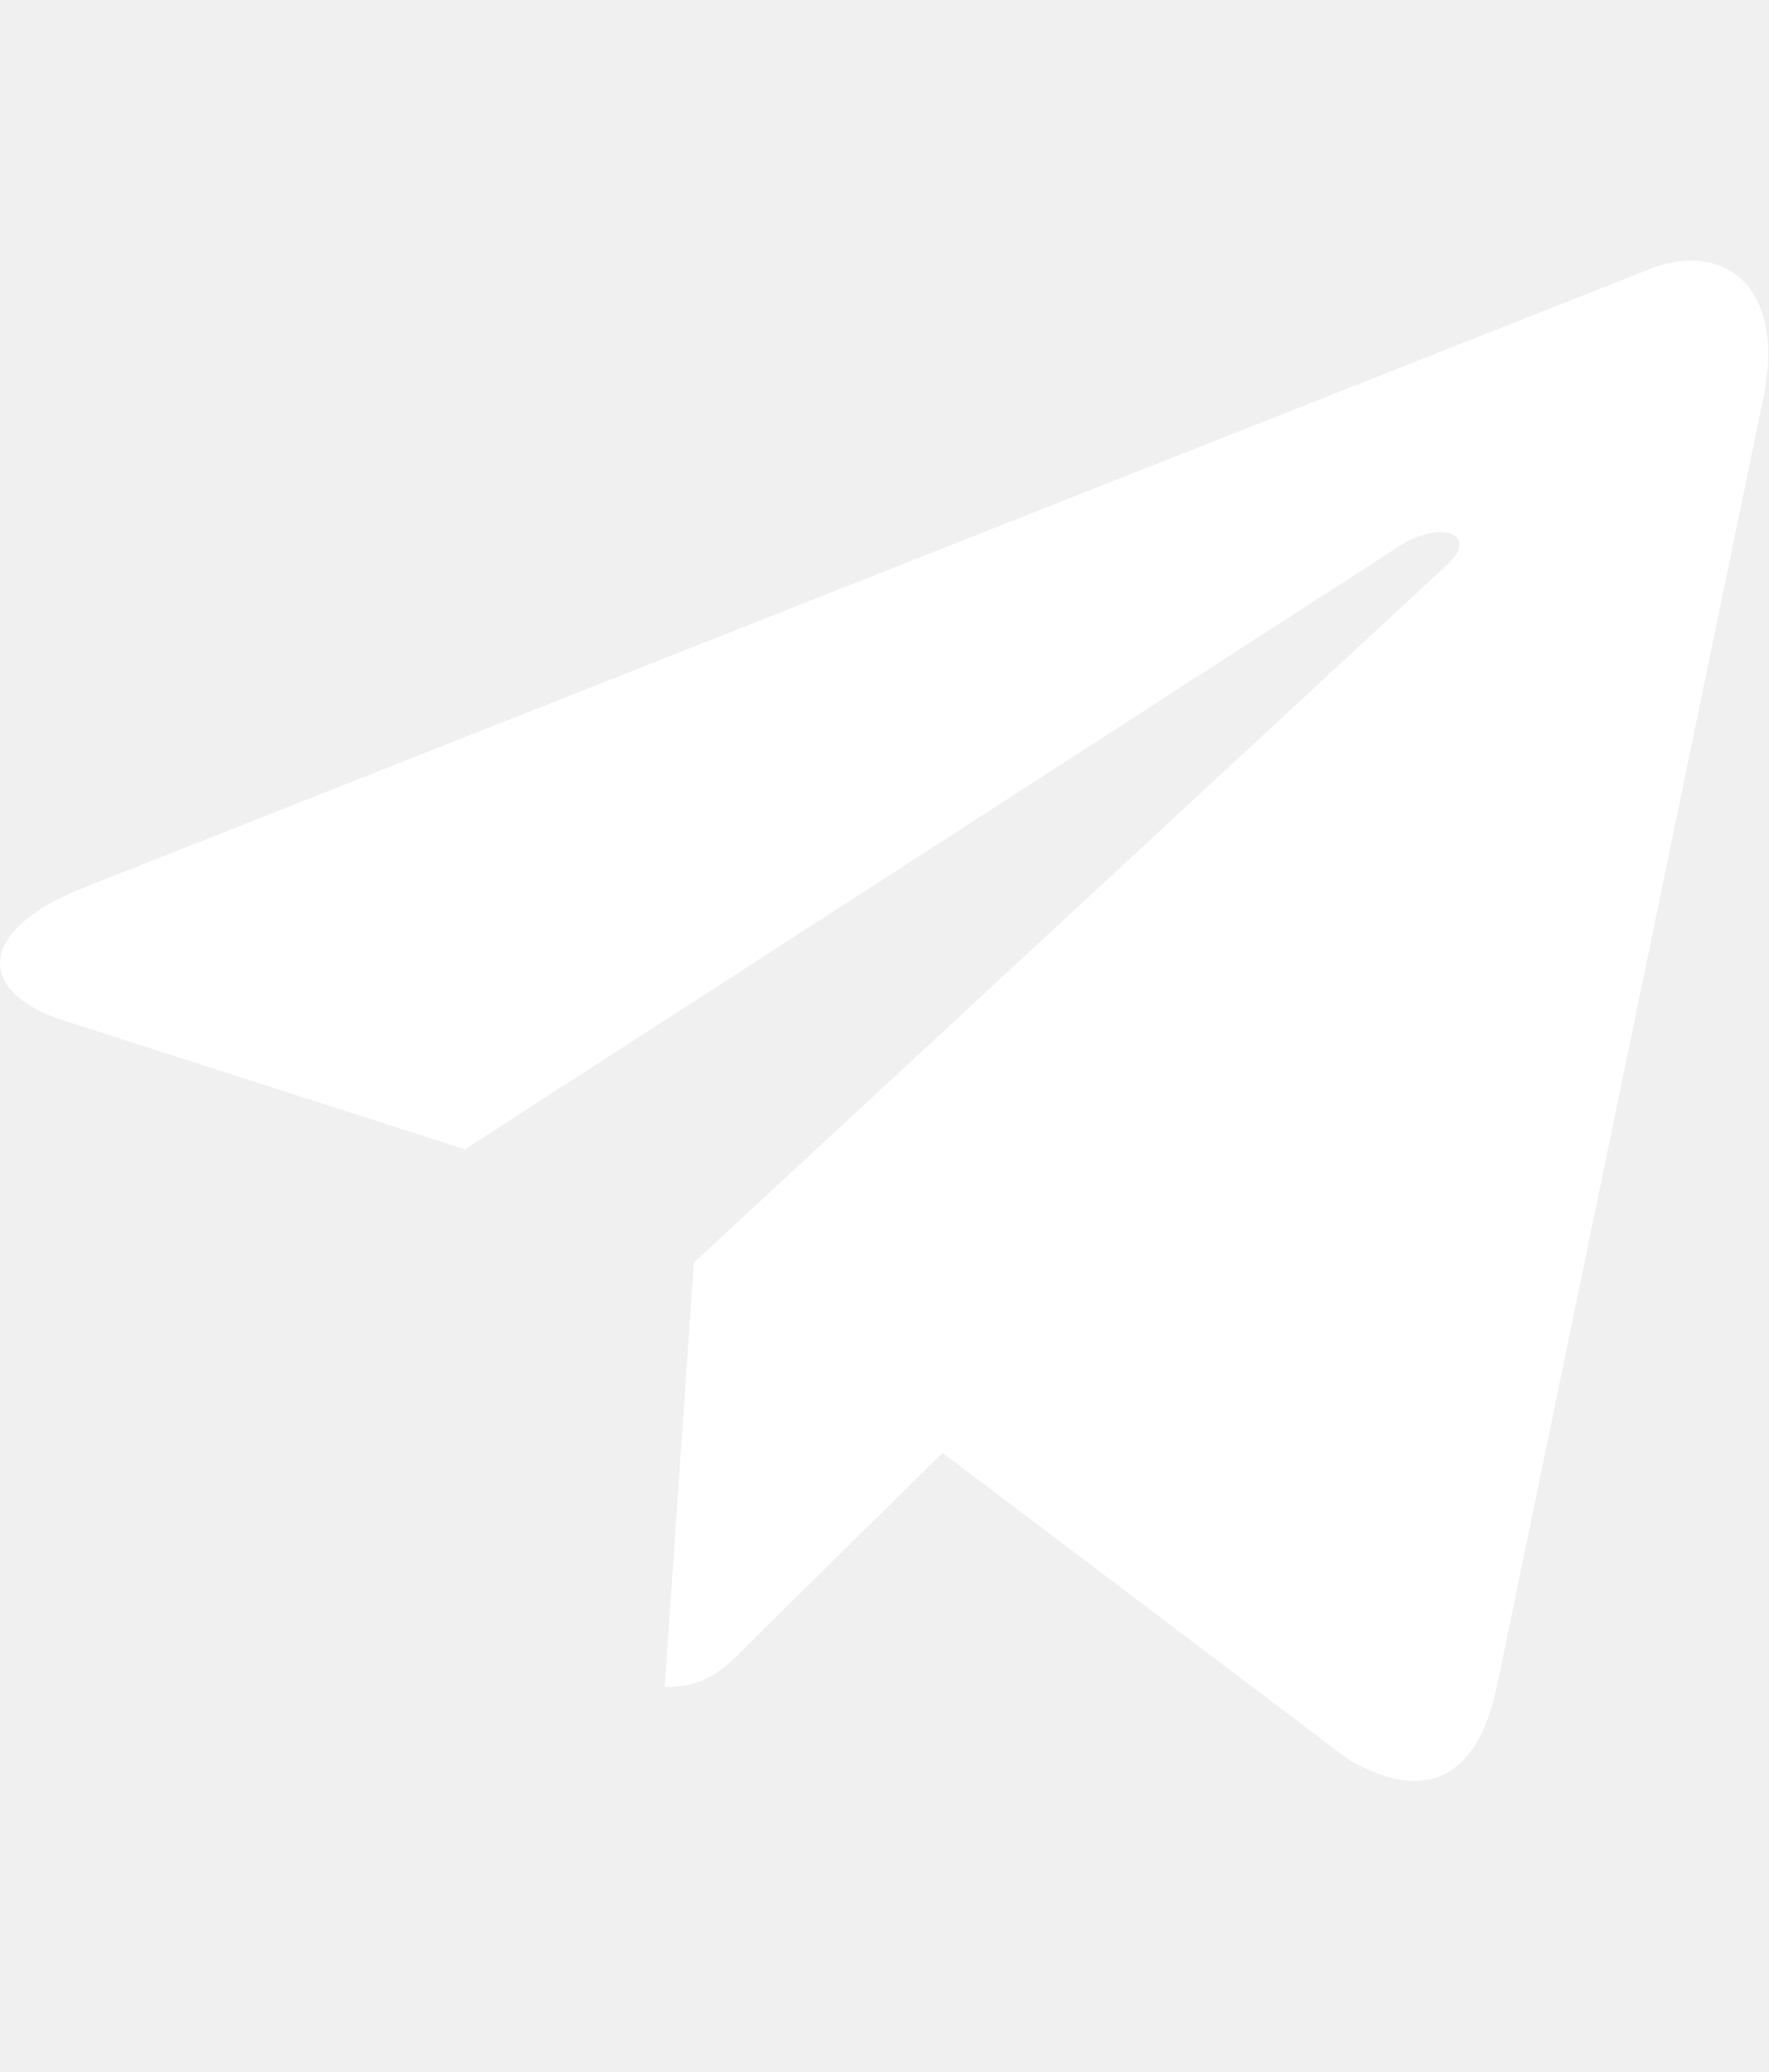
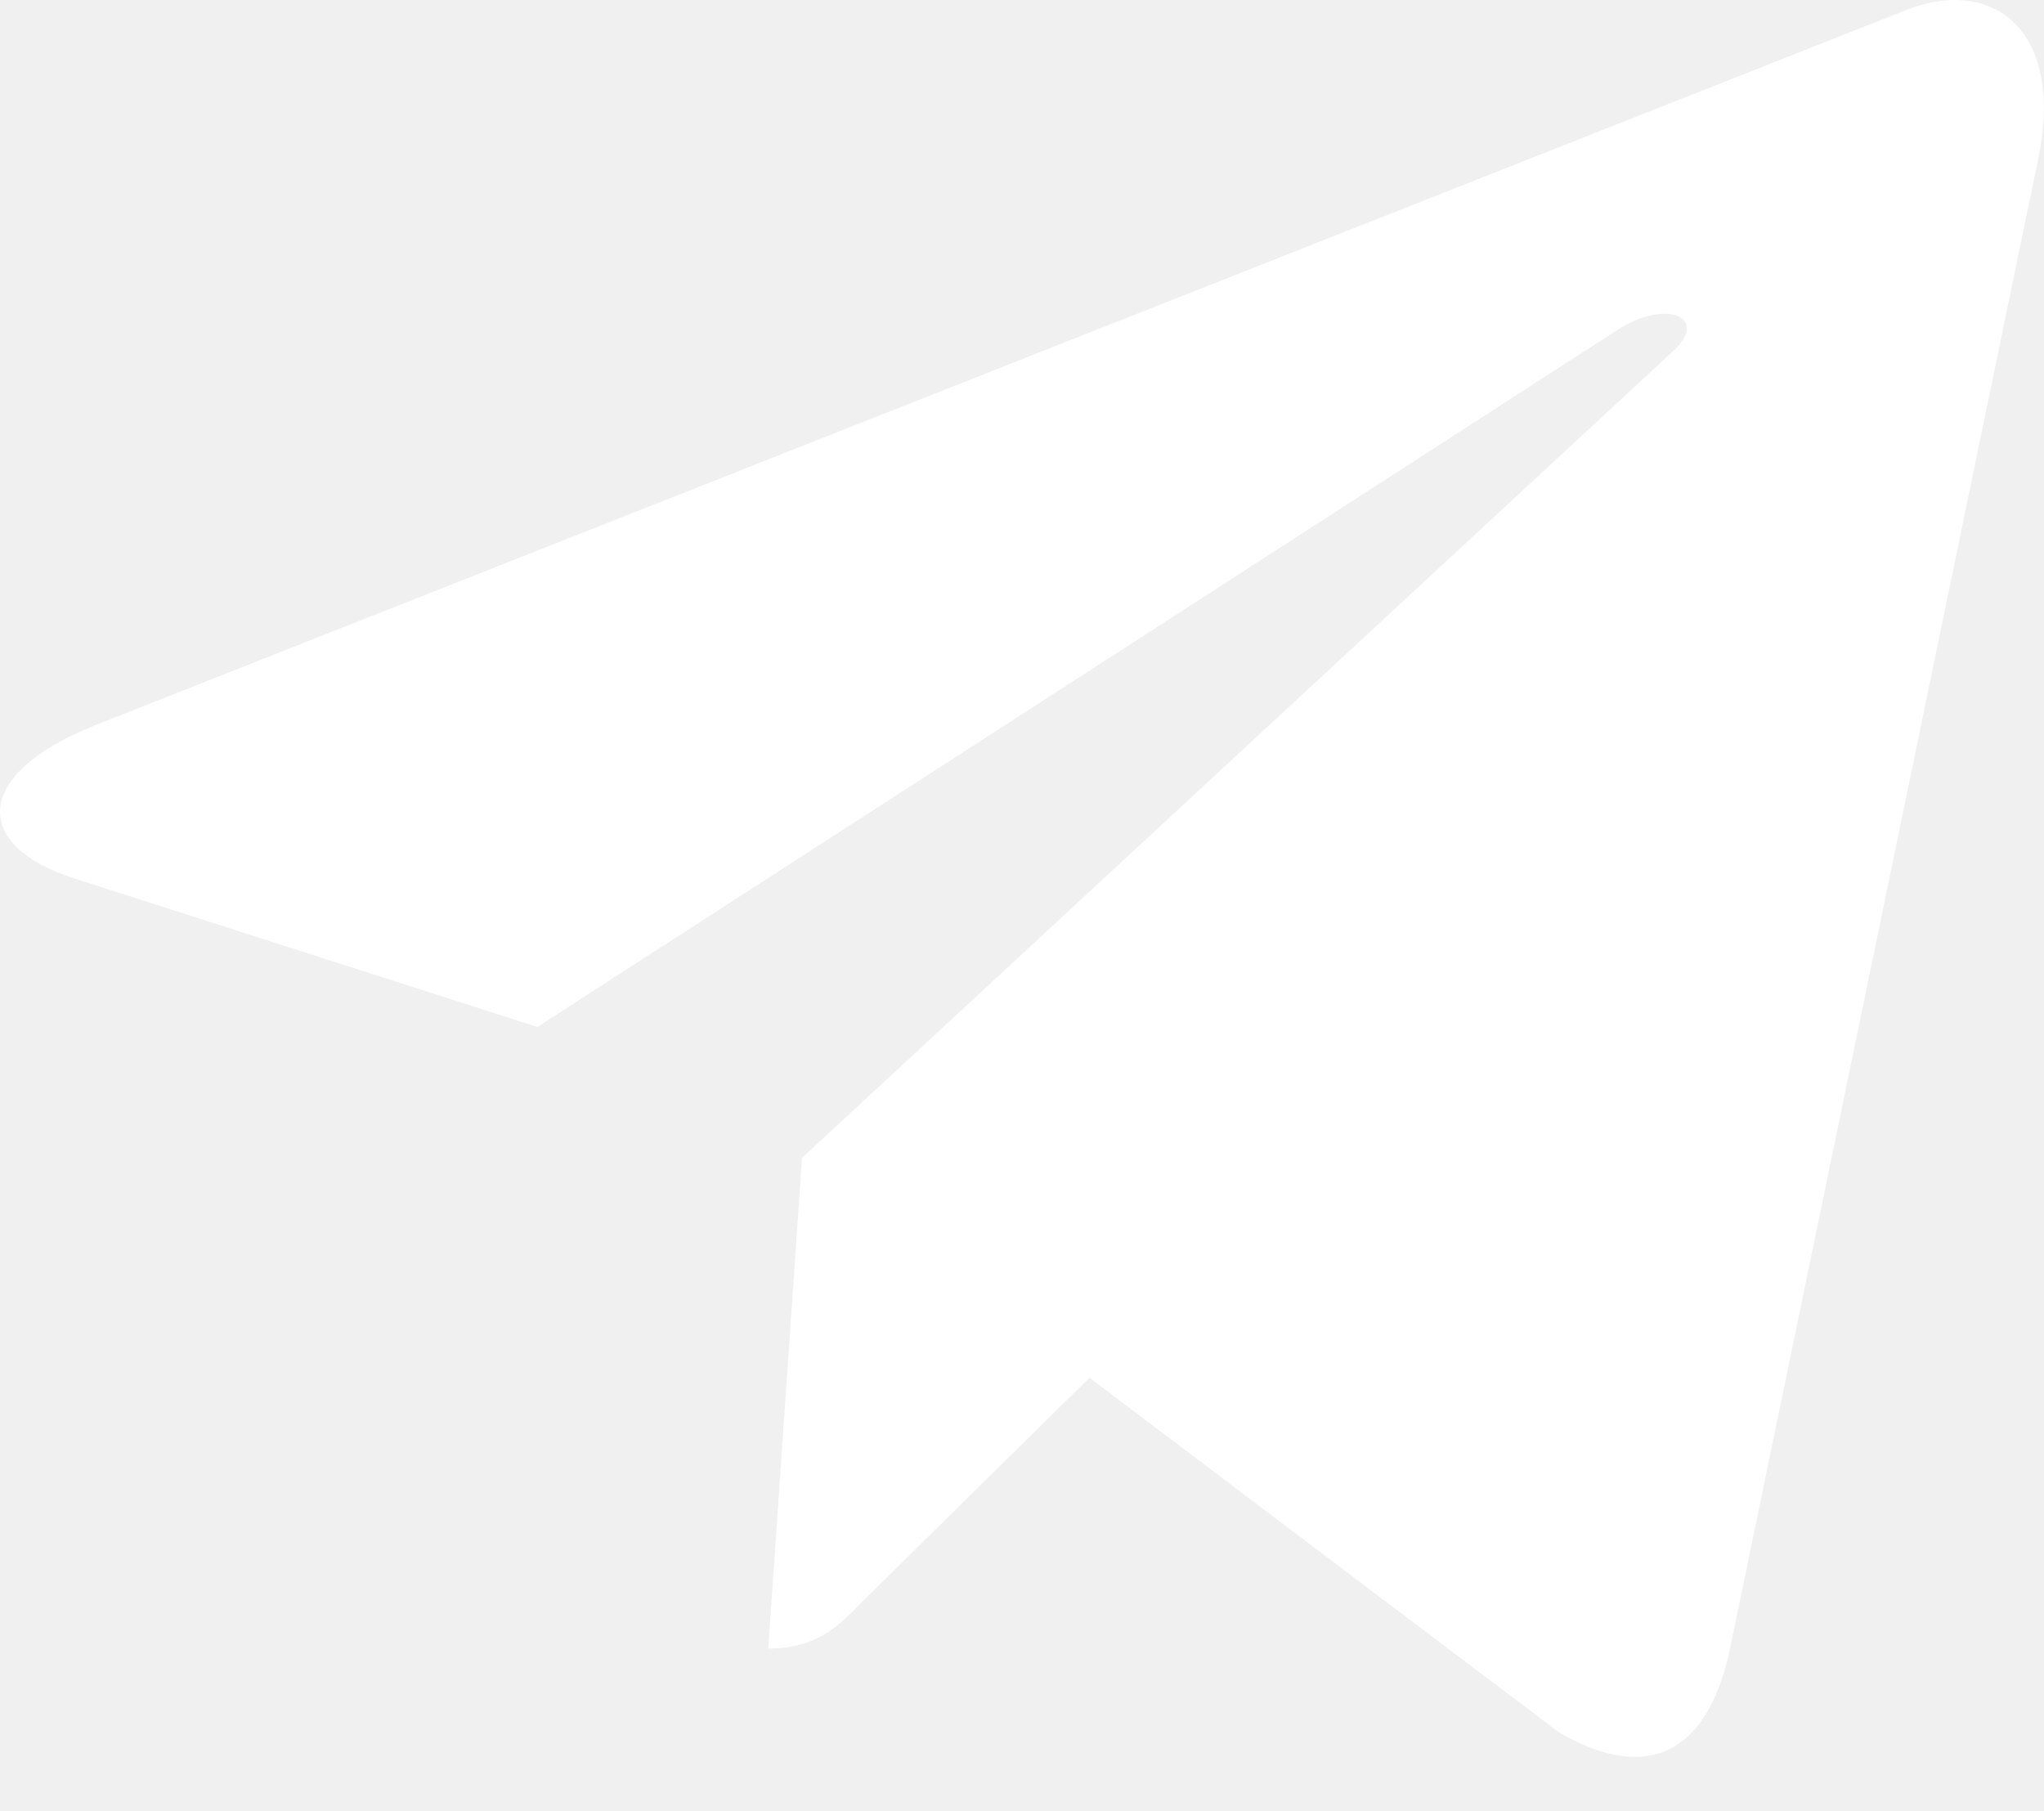
- <svg xmlns="http://www.w3.org/2000/svg" width="35" height="41" viewBox="0 0 35 41" fill="none">
-   <path d="M34.898 7.895L29.617 33.424C29.219 35.226 28.18 35.675 26.703 34.826L18.656 28.748L14.773 32.575C14.344 33.016 13.984 33.384 13.156 33.384L13.734 24.984L28.648 11.171C29.297 10.578 28.508 10.25 27.641 10.842L9.203 22.742L1.266 20.195C-0.461 19.643 -0.492 18.426 1.625 17.577L32.672 5.317C34.109 4.764 35.367 5.645 34.898 7.895Z" fill="white" />
+ <svg xmlns="http://www.w3.org/2000/svg" width="35" height="31" viewBox="0 0 35 31" fill="none">
+   <path d="M34.897 2.739L29.616 28.268C29.218 30.069 28.178 30.518 26.702 29.669L18.655 23.591L14.772 27.419C14.342 27.859 13.983 28.228 13.155 28.228L13.733 19.827L28.647 6.014C29.296 5.421 28.506 5.093 27.639 5.686L9.202 17.585L1.264 15.039C-0.462 14.486 -0.493 13.269 1.624 12.42L32.671 0.16C34.108 -0.392 35.366 0.489 34.897 2.739Z" fill="white" />
</svg>
